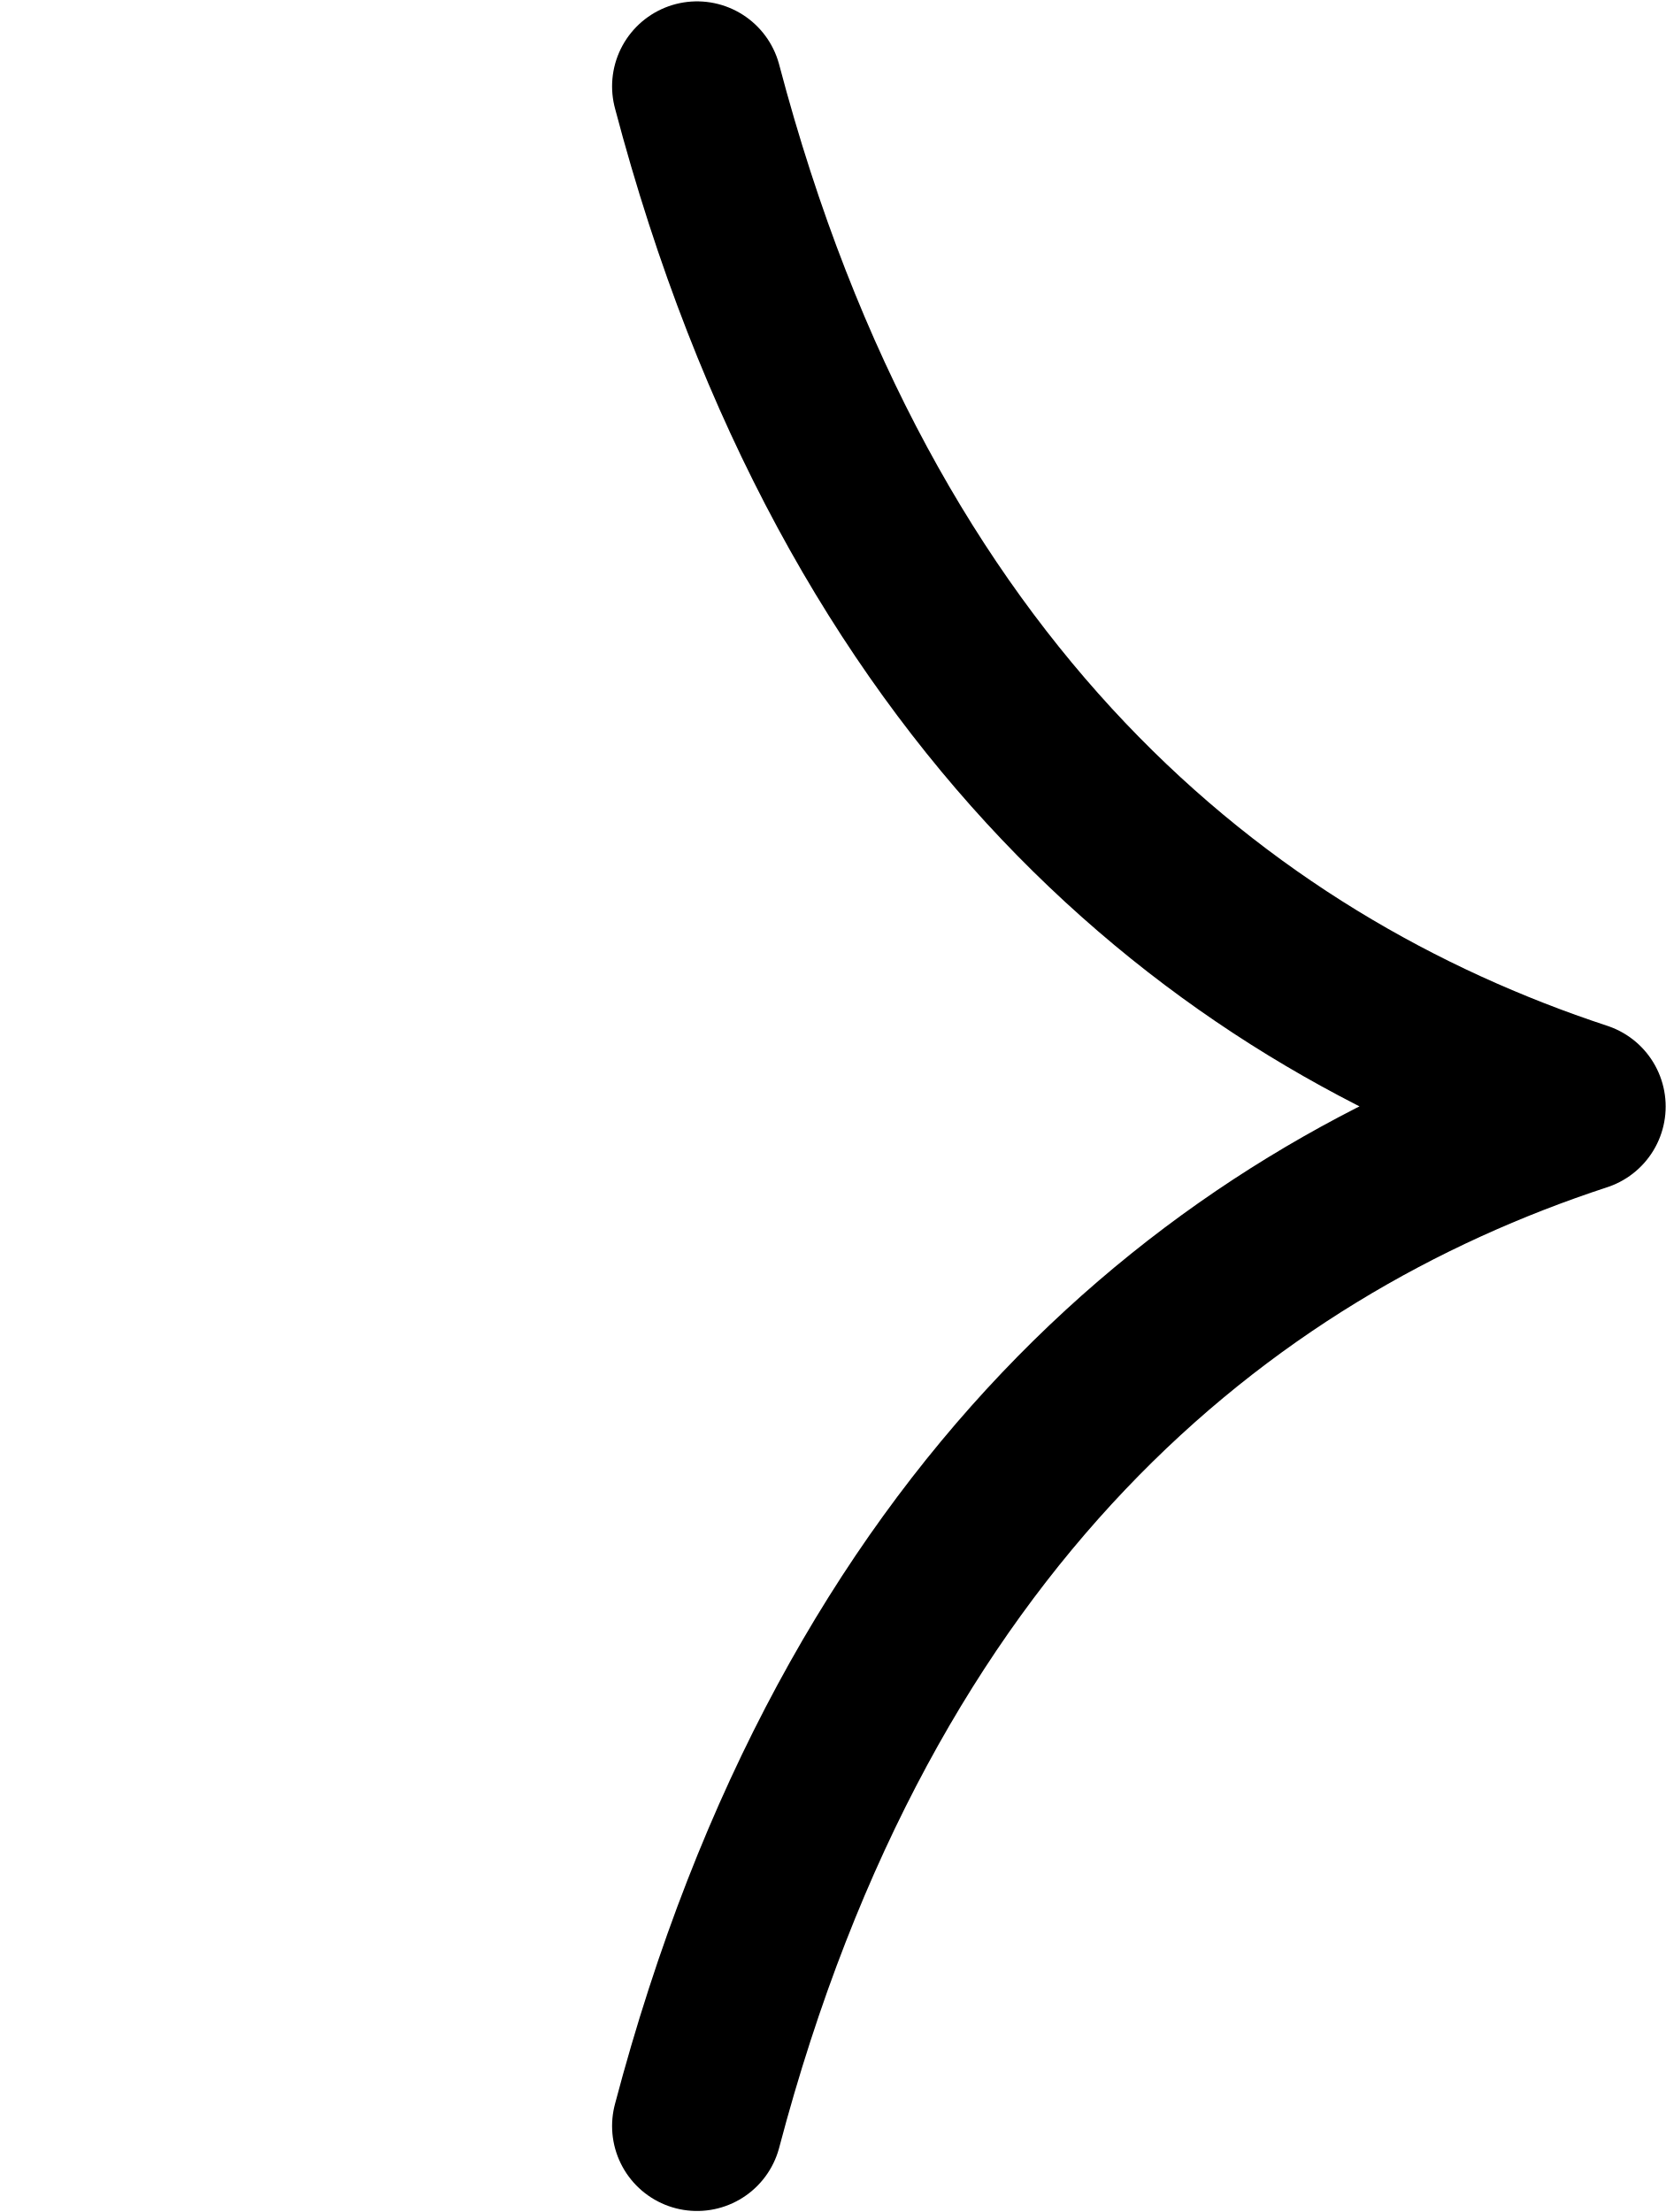
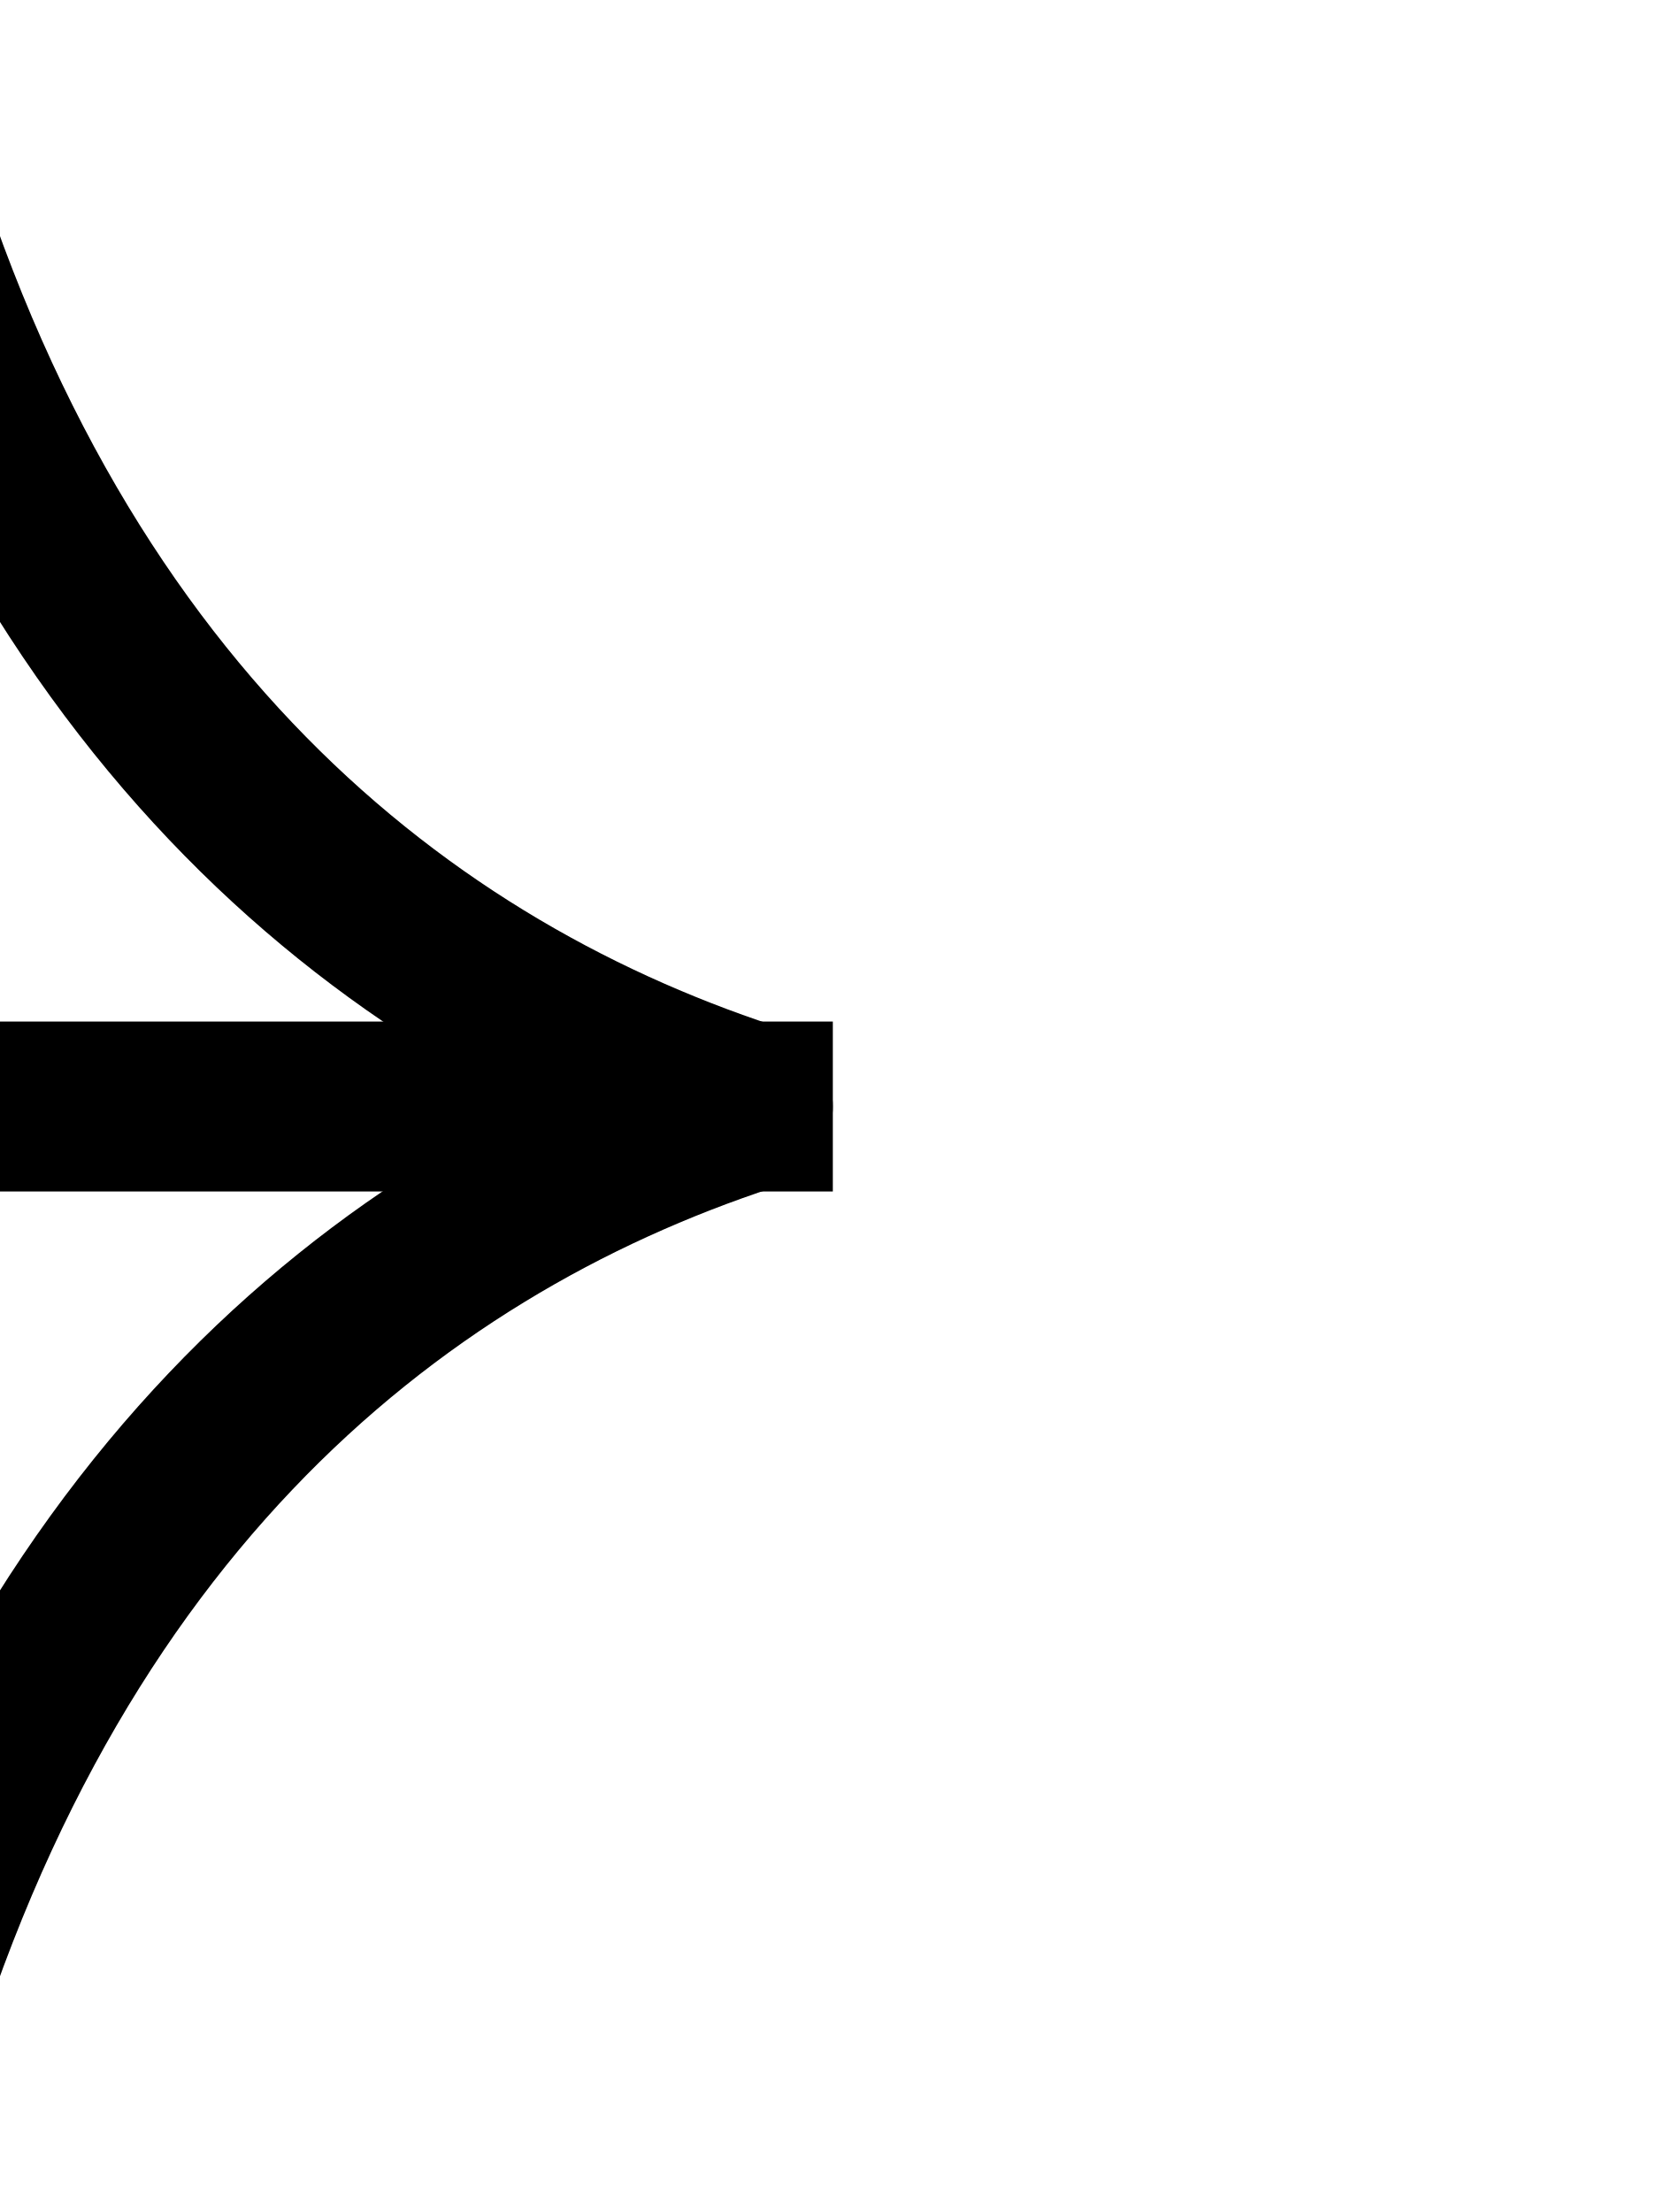
<svg xmlns="http://www.w3.org/2000/svg" width="4.882" height="6.483">
-   <path fill="none" stroke="#000" stroke-width=".498" stroke-miterlimit="10" d="M2.043.253c.473 1.794 1.528 2.64 2.59 2.99-1.062.348-2.117 1.194-2.59 2.988" stroke-linecap="round" stroke-linejoin="round" />
+   <g fill="none" stroke="#000" stroke-width=".498" stroke-miterlimit="10">
+     <path d="M2.043.253c.473 1.794 1.528 2.64 2.59 2.99-1.062.348-2.117 1.194-2.59 2.988" stroke-linecap="round" stroke-linejoin="round" transform="translate(-2.441 0)" />
+     <path d="M0 3.243H2.441" />
+   </g>
</svg>
